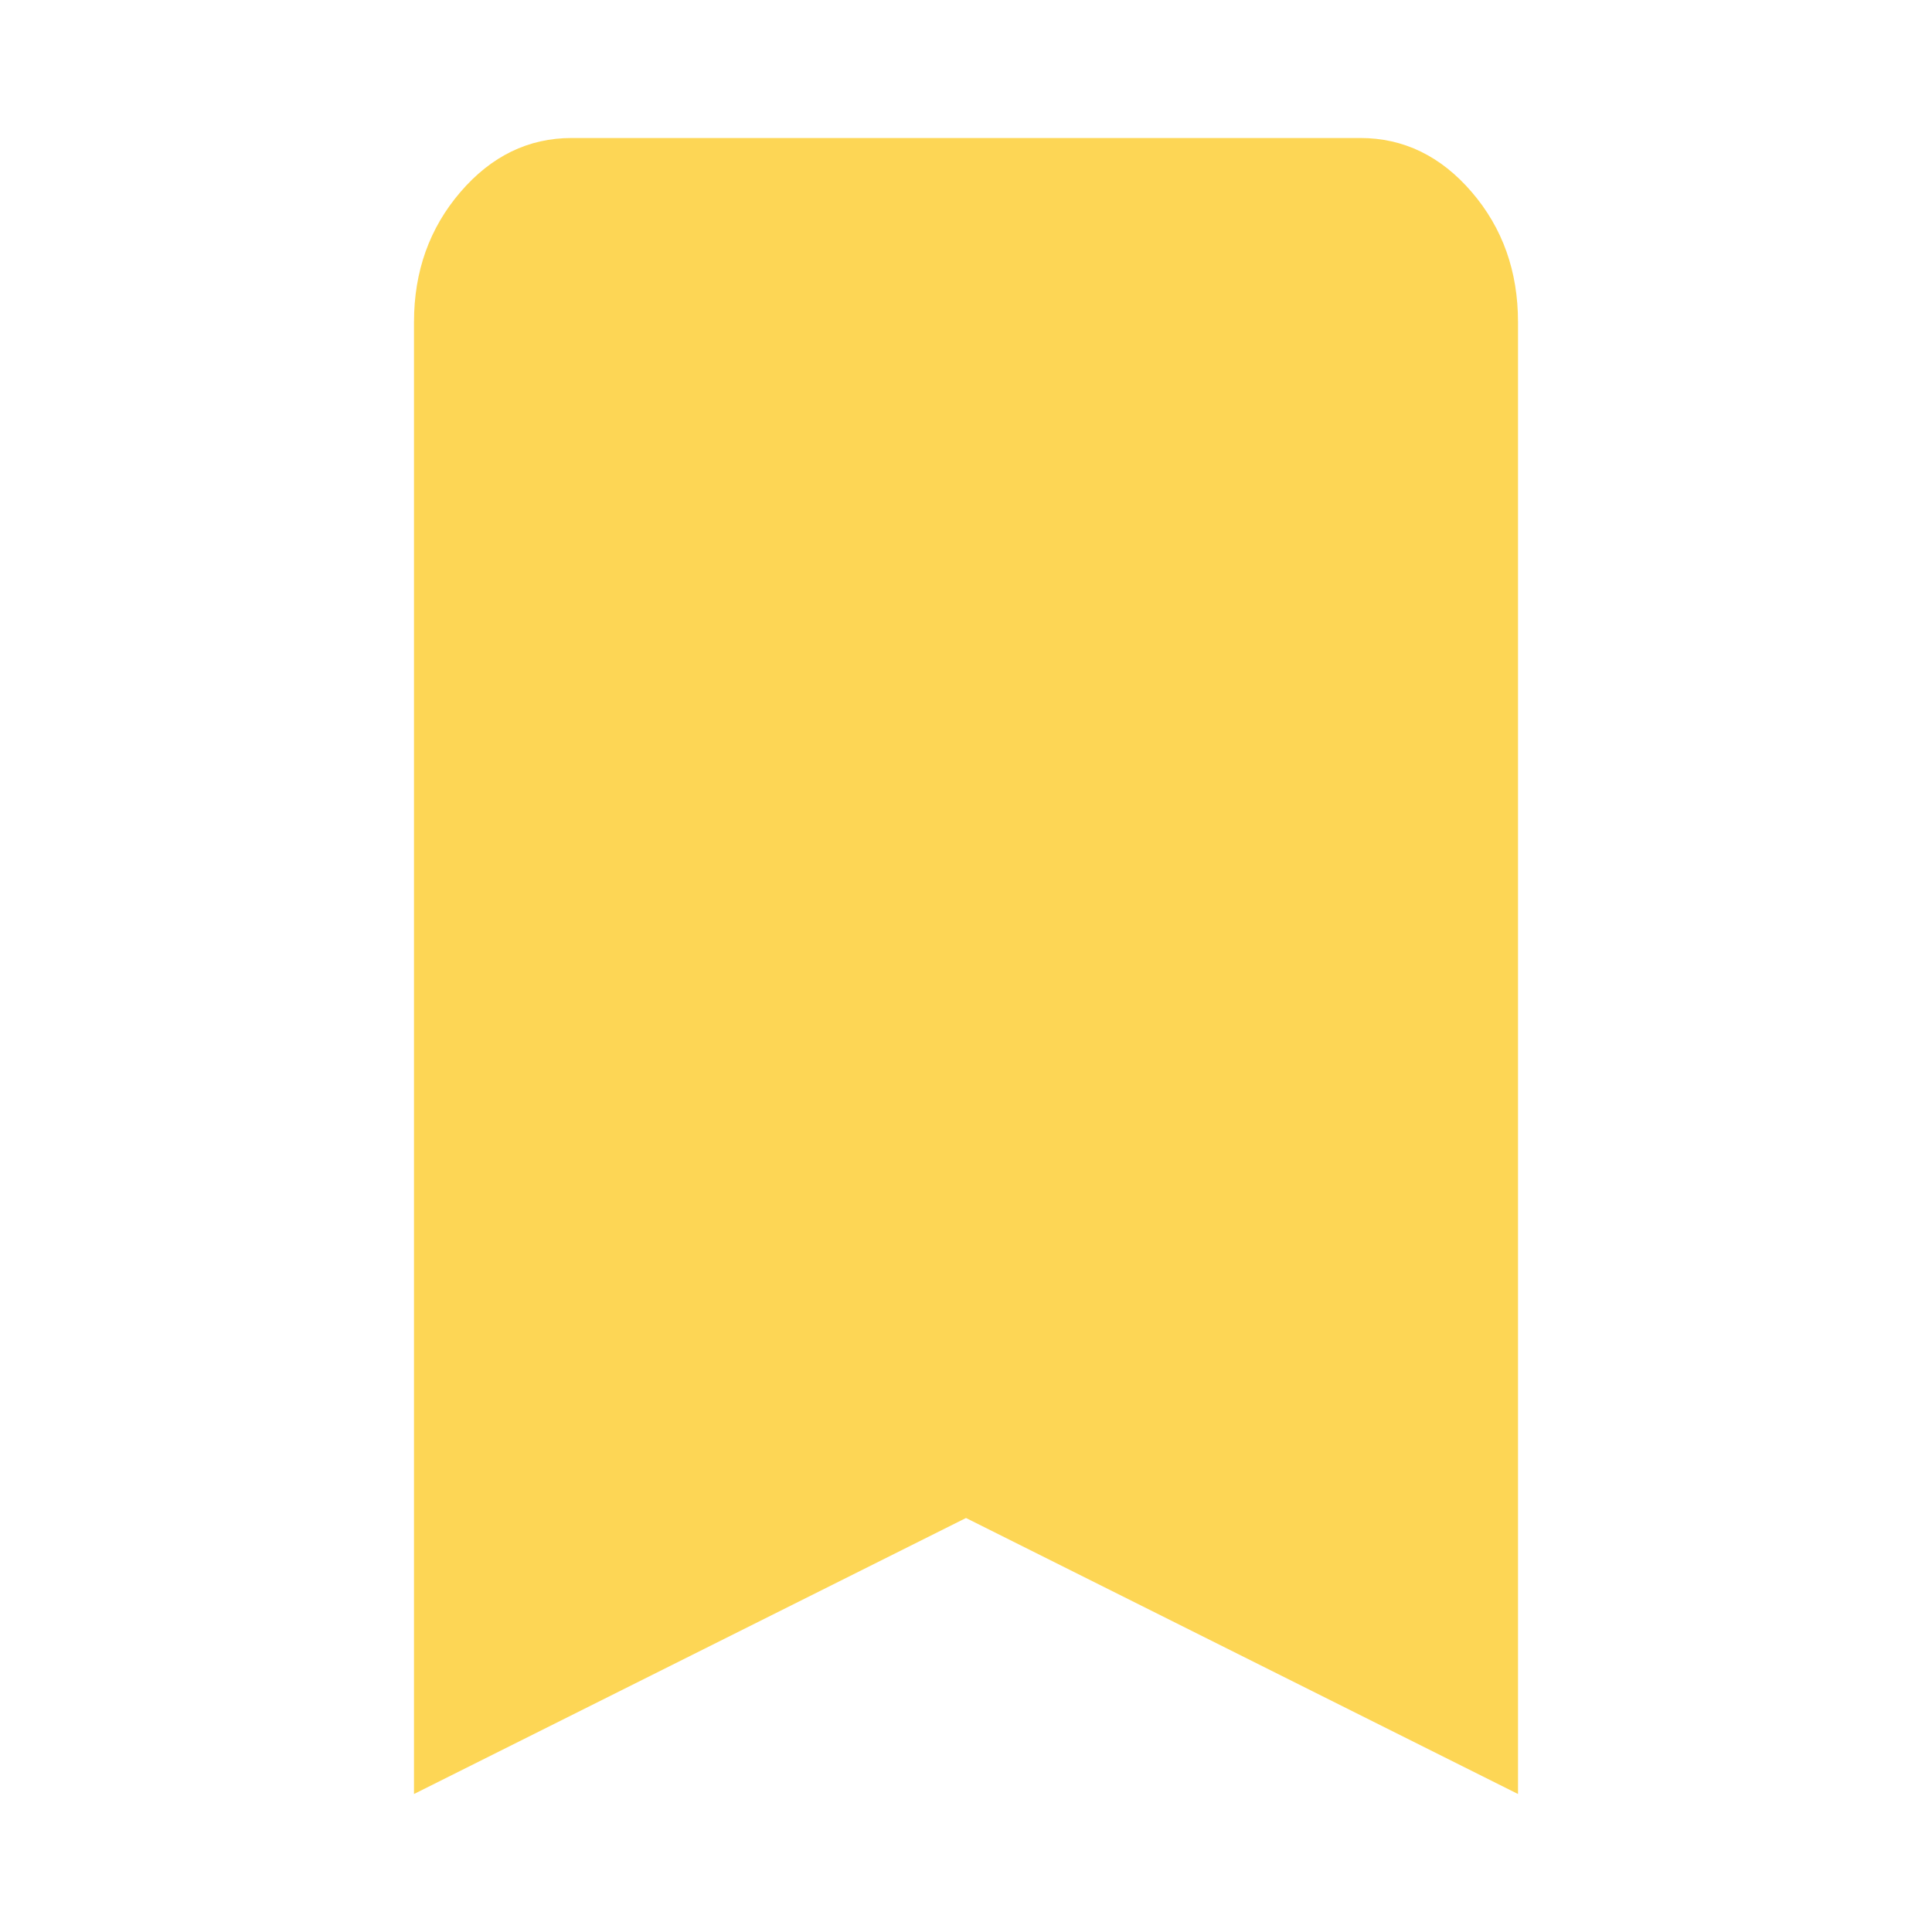
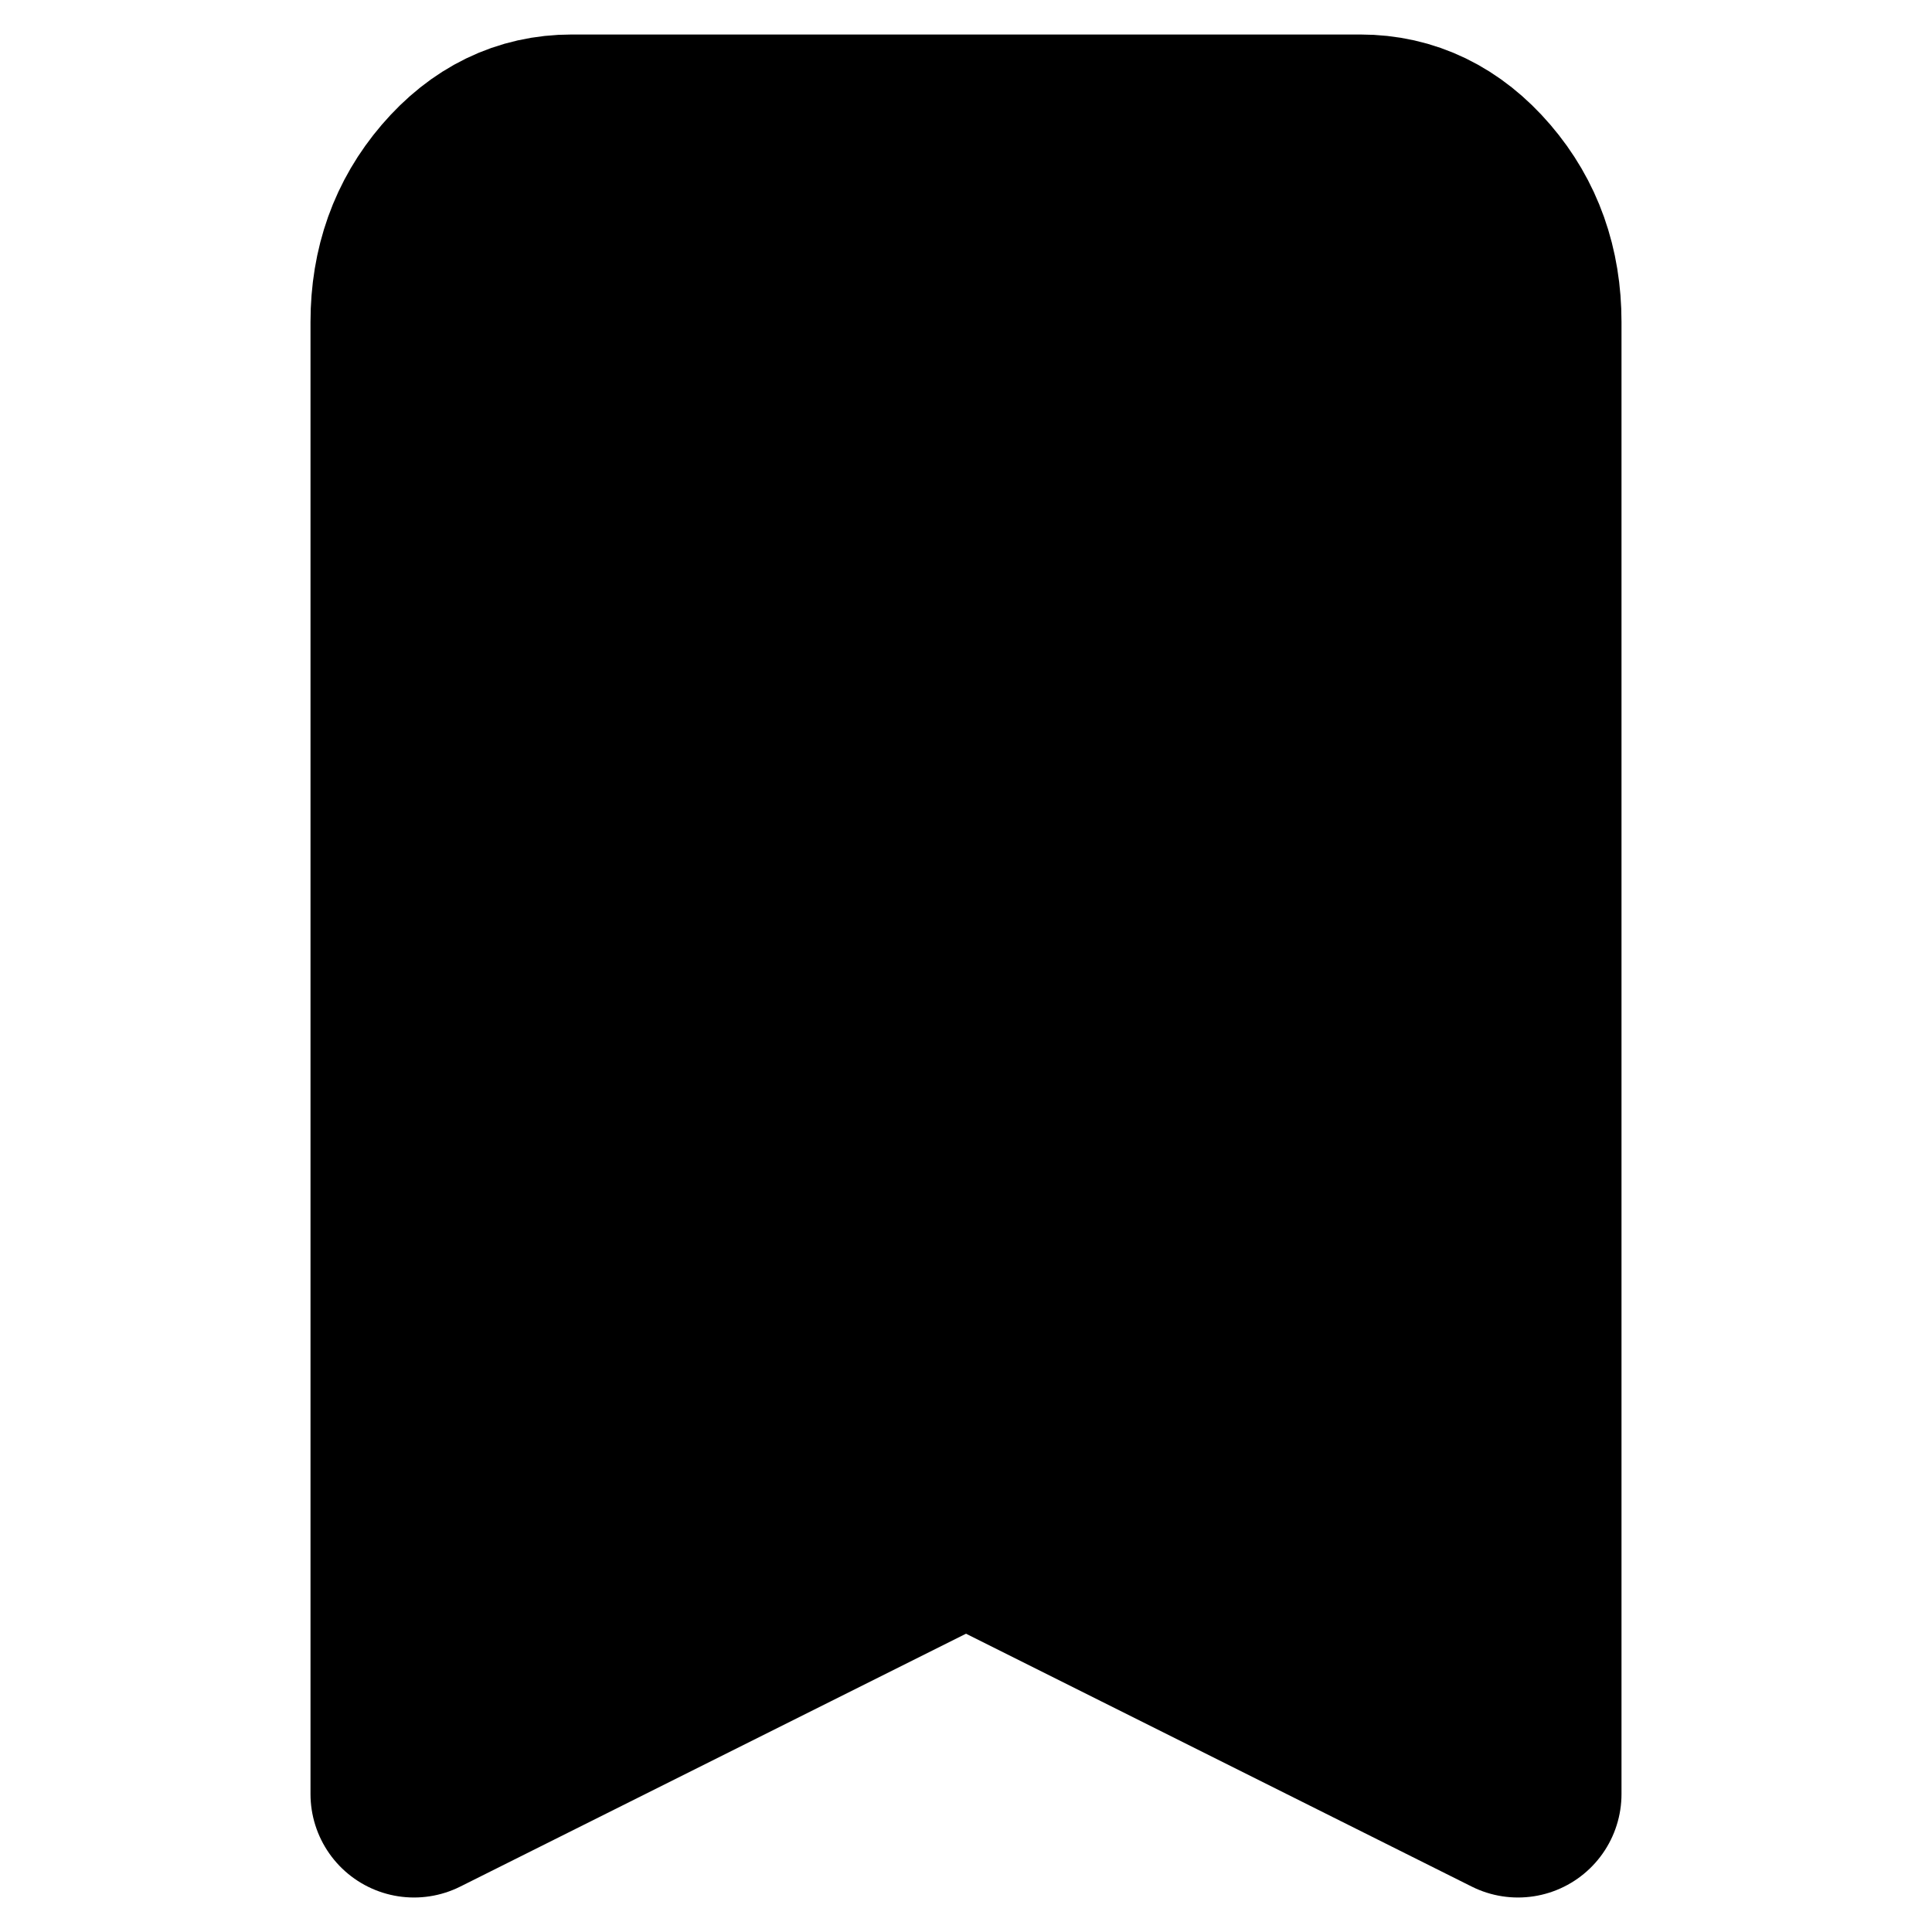
- <svg xmlns="http://www.w3.org/2000/svg" width="14" height="14" viewBox="0 0 14 14" fill="none">
-   <path d="M3 13V2.333C3 1.967 3.112 1.653 3.336 1.392C3.56 1.131 3.829 1 4.143 1H9.857C10.171 1 10.441 1.131 10.665 1.392C10.889 1.653 11 1.967 11 2.333V13L7 11L3 13Z" fill="#FDD655" />
+ <svg xmlns="http://www.w3.org/2000/svg" width="14" height="14" viewBox="0 0 14 14">
+   <path d="M3 13V2.333C3 1.967 3.112 1.653 3.336 1.392C3.56 1.131 3.829 1 4.143 1H9.857C10.171 1 10.441 1.131 10.665 1.392C10.889 1.653 11 1.967 11 2.333V13L7 11L3 13Z" stroke="currentColor" stroke-width="1.5" stroke-linecap="round" stroke-linejoin="round" />
</svg>
